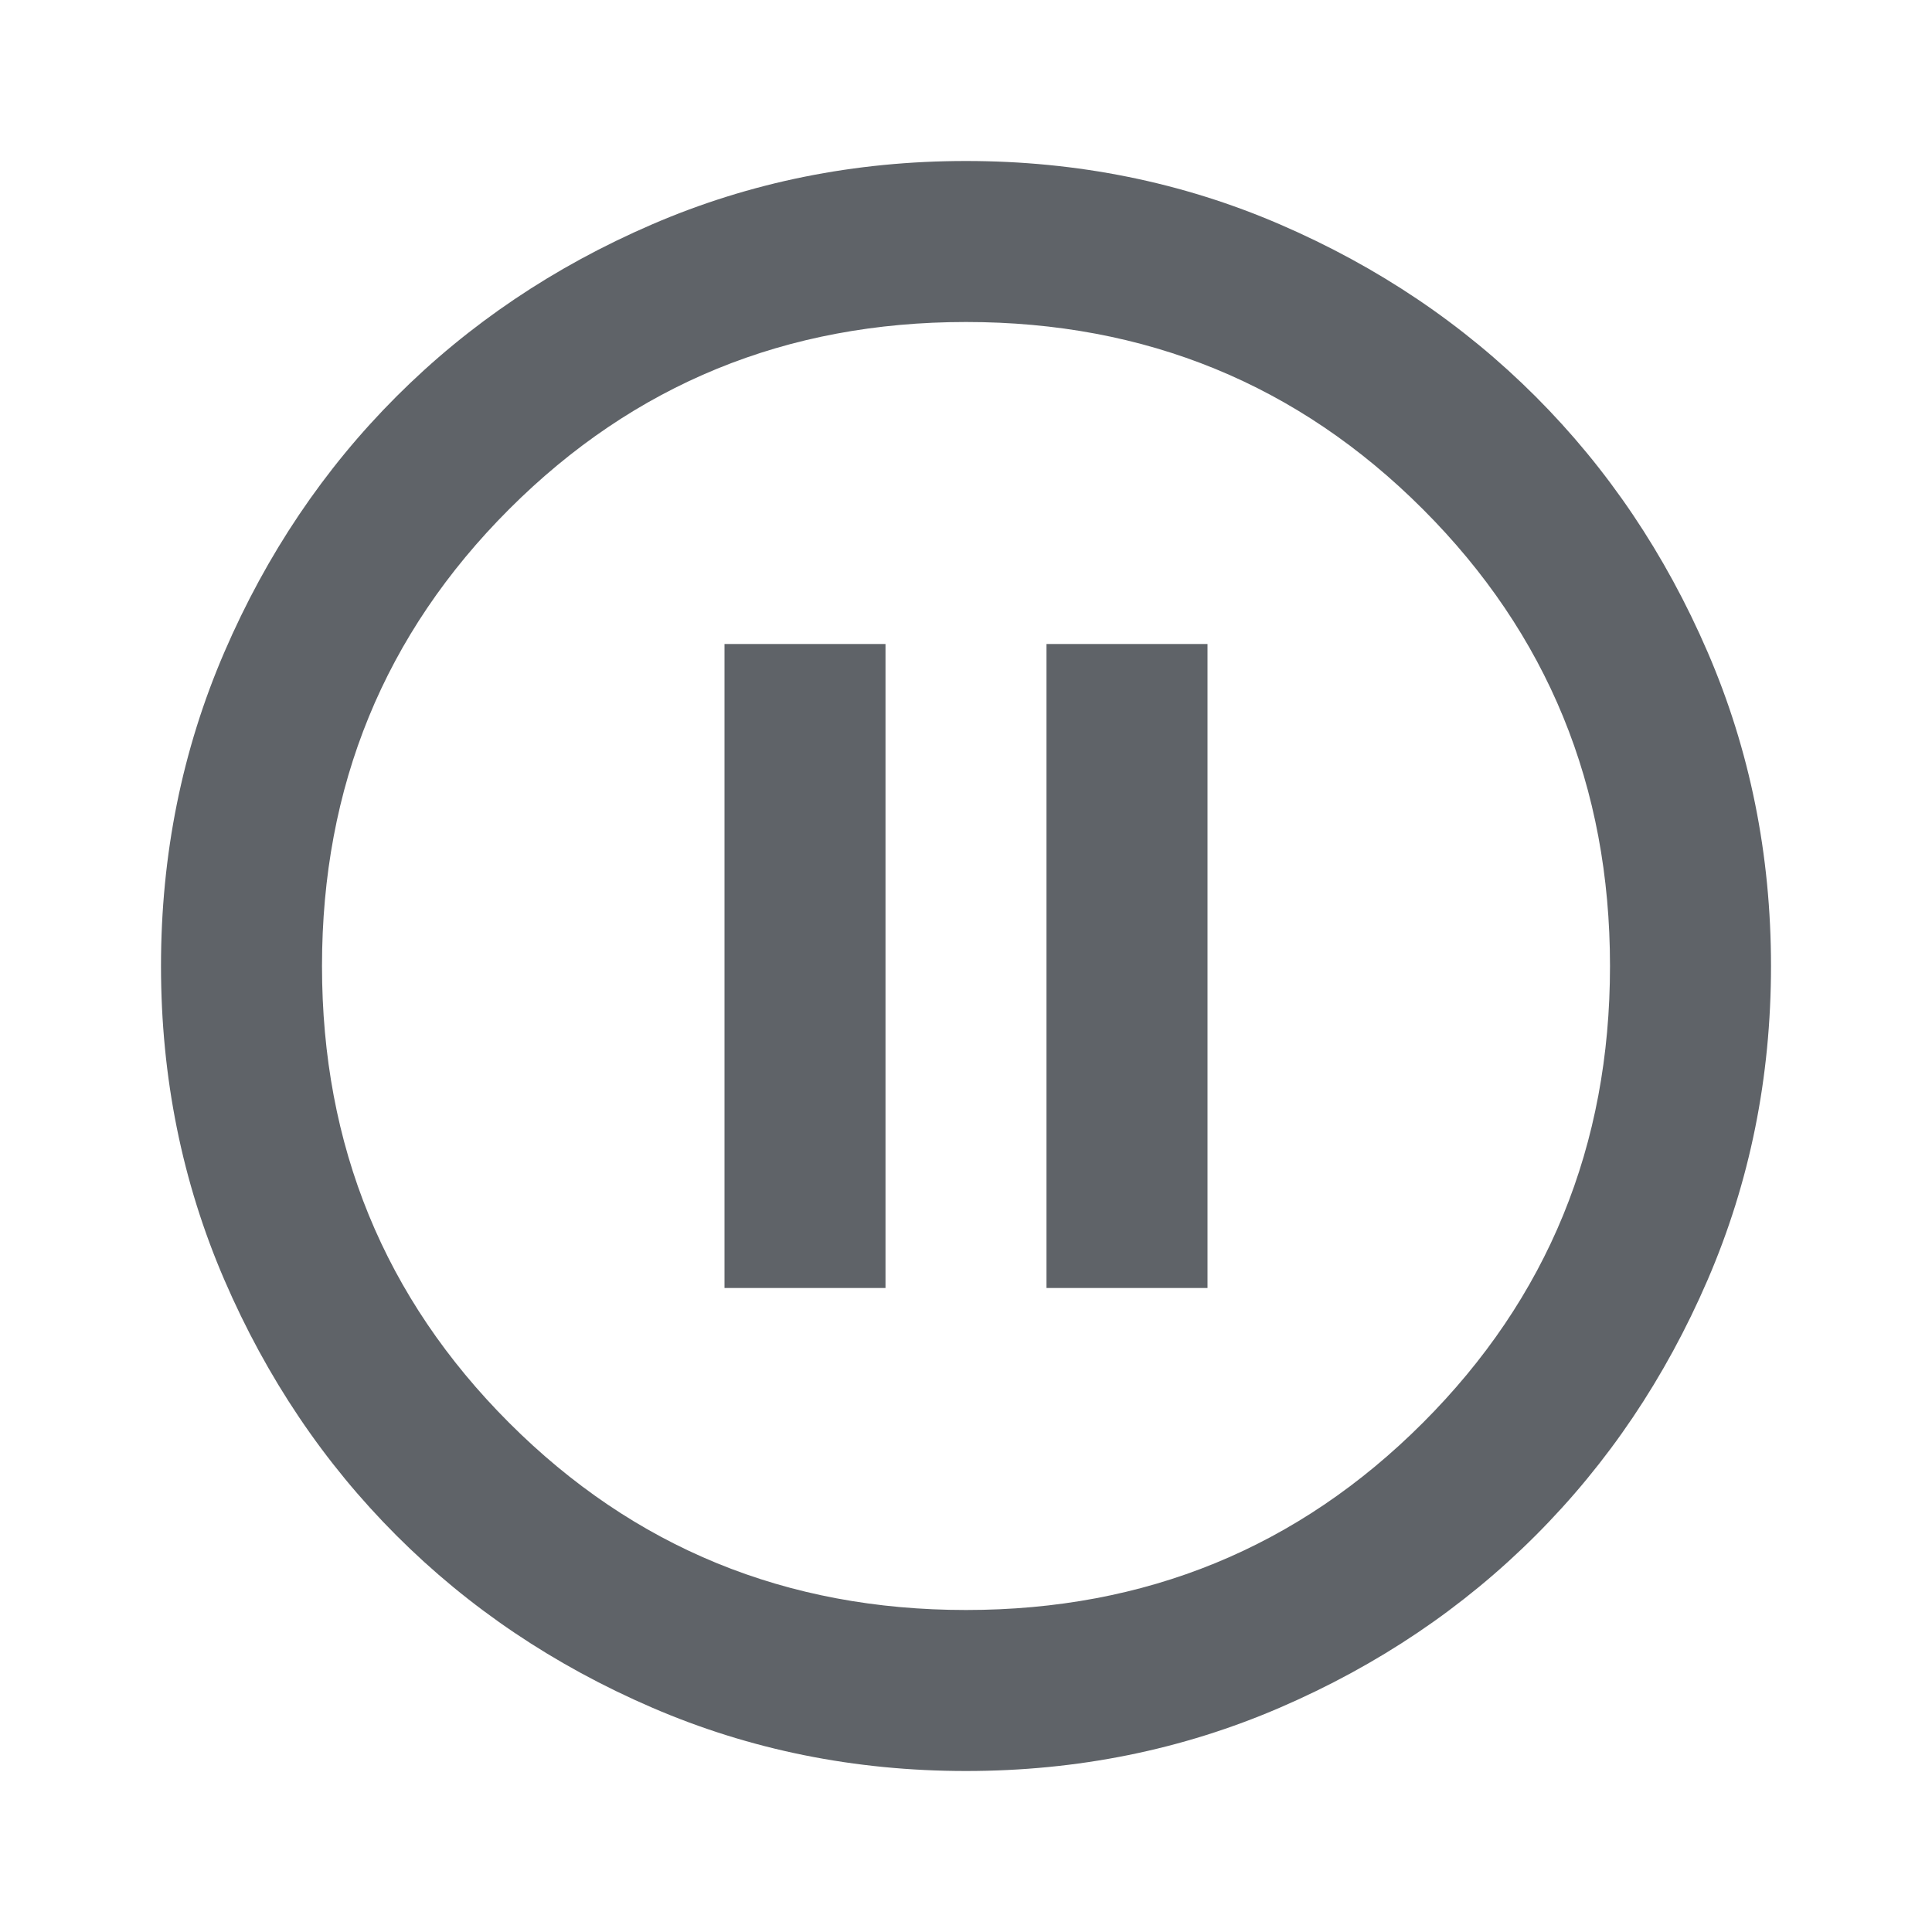
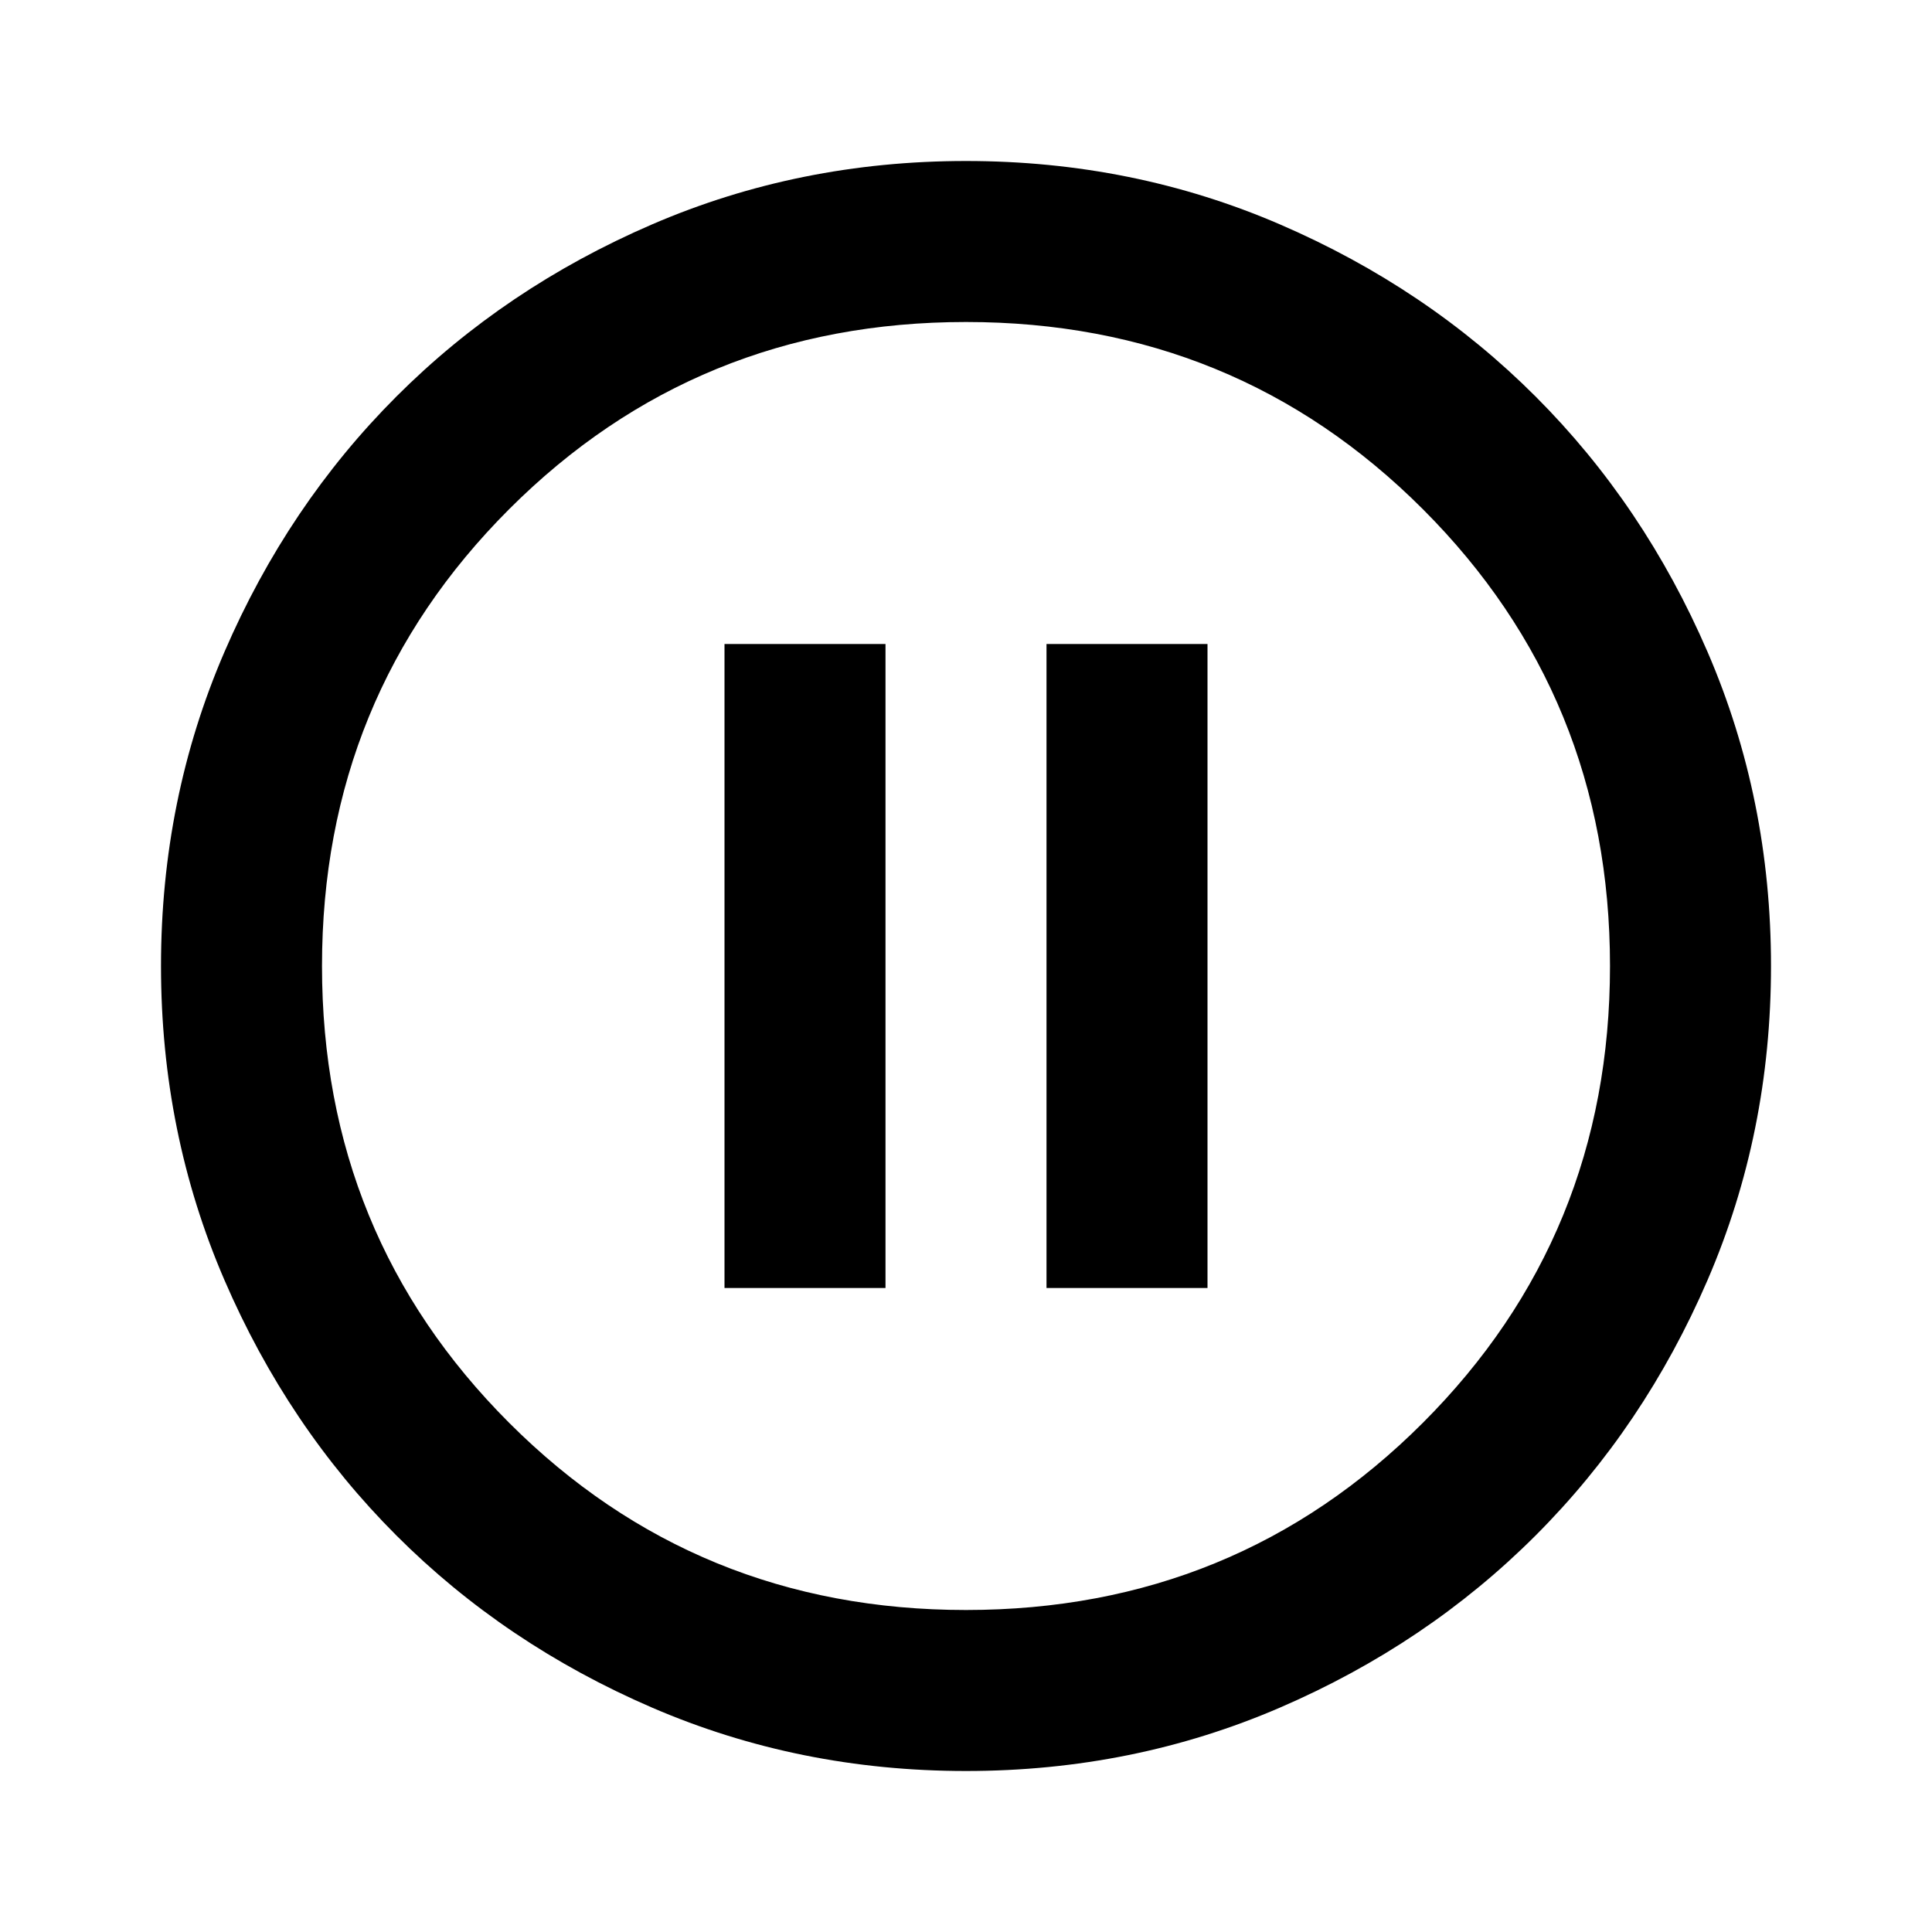
- <svg xmlns="http://www.w3.org/2000/svg" height="24px" viewBox="0 -960 960 960" width="24px" fill="#5f6368">
+ <svg xmlns="http://www.w3.org/2000/svg" fill="black" height="24px" viewBox="0 -960 960 960" width="24px">
  <path d="M360-320h80v-320h-80v320Zm160 0h80v-320h-80v320ZM480-80q-83 0-156-31.5T197-197q-54-54-85.5-127T80-480q0-83 31.5-156T197-763q54-54 127-85.5T480-880q83 0 156 31.5T763-763q54 54 85.5 127T880-480q0 83-31.5 156T763-197q-54 54-127 85.5T480-80Zm0-80q134 0 227-93t93-227q0-134-93-227t-227-93q-134 0-227 93t-93 227q0 134 93 227t227 93Zm0-320Z" />
</svg>
